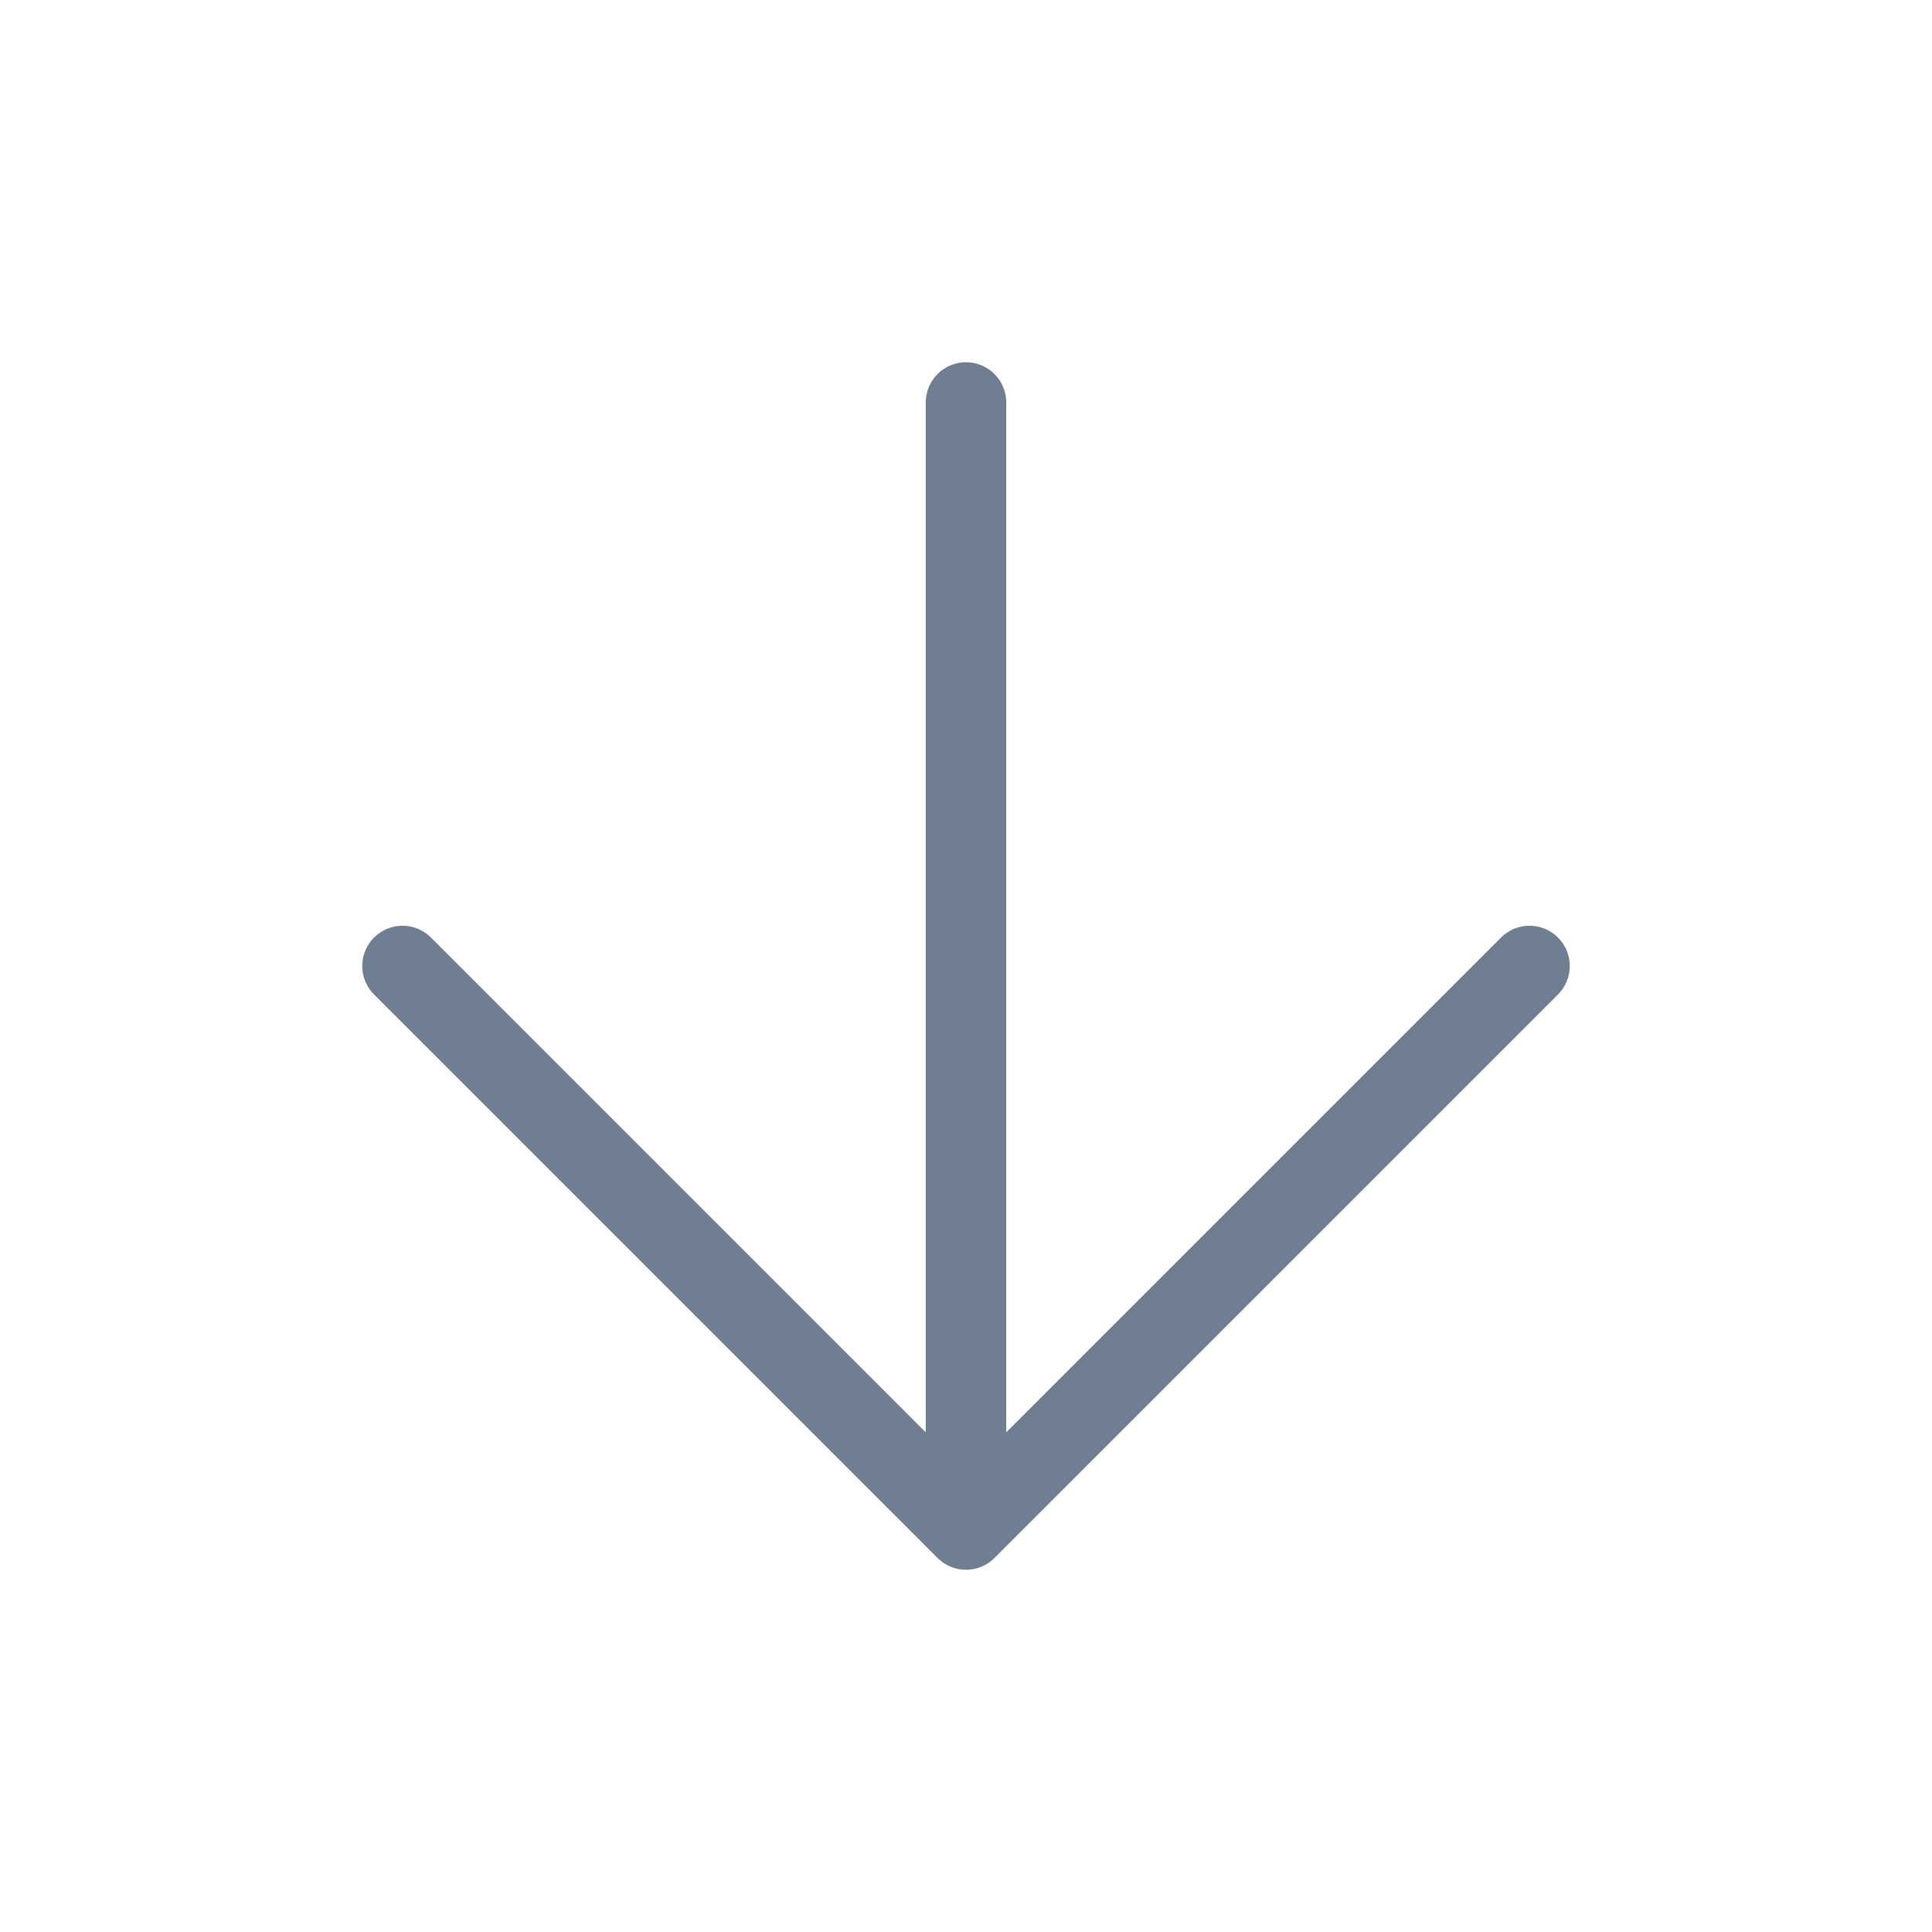
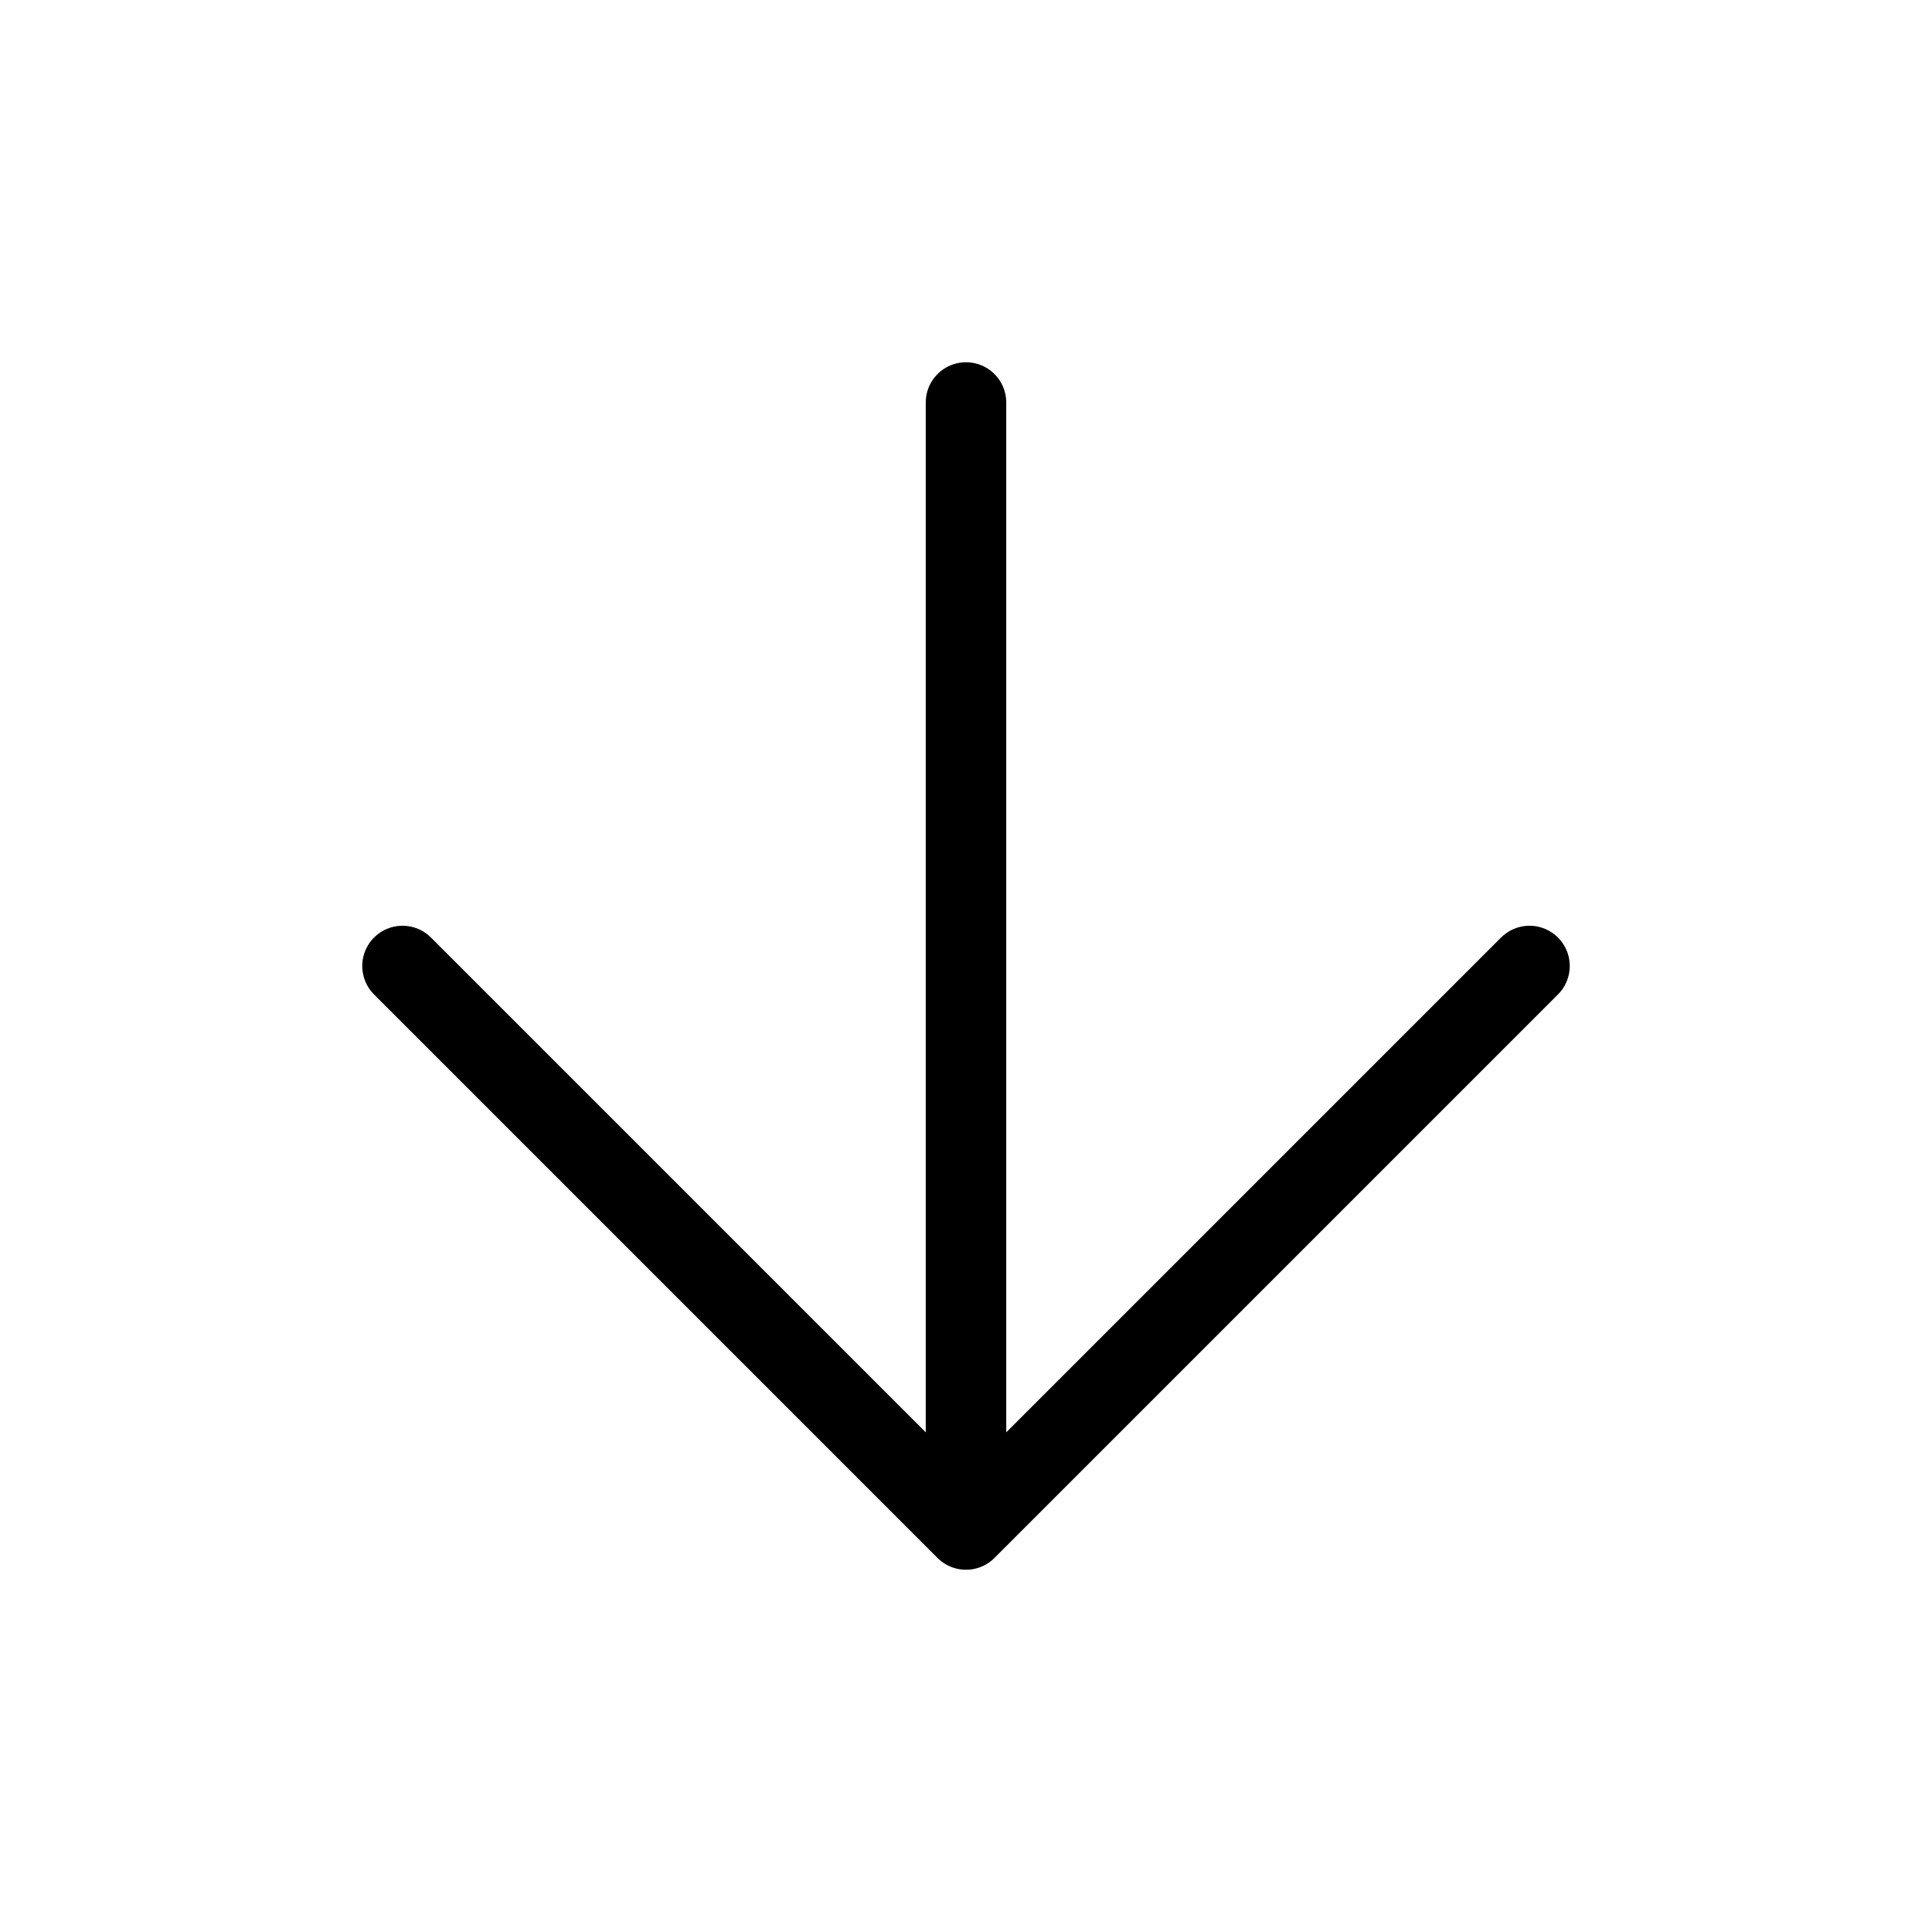
<svg xmlns="http://www.w3.org/2000/svg" width="24" height="24" viewBox="0 0 24 24" fill="none">
-   <path d="M12 5V19M19 12L12 19L5 12" stroke="#6F7E90" stroke-linecap="round" stroke-linejoin="round" />
+   <path d="M12 5V19M19 12L12 19L5 12" stroke="currentColor" stroke-linecap="round" stroke-linejoin="round" />
</svg>
